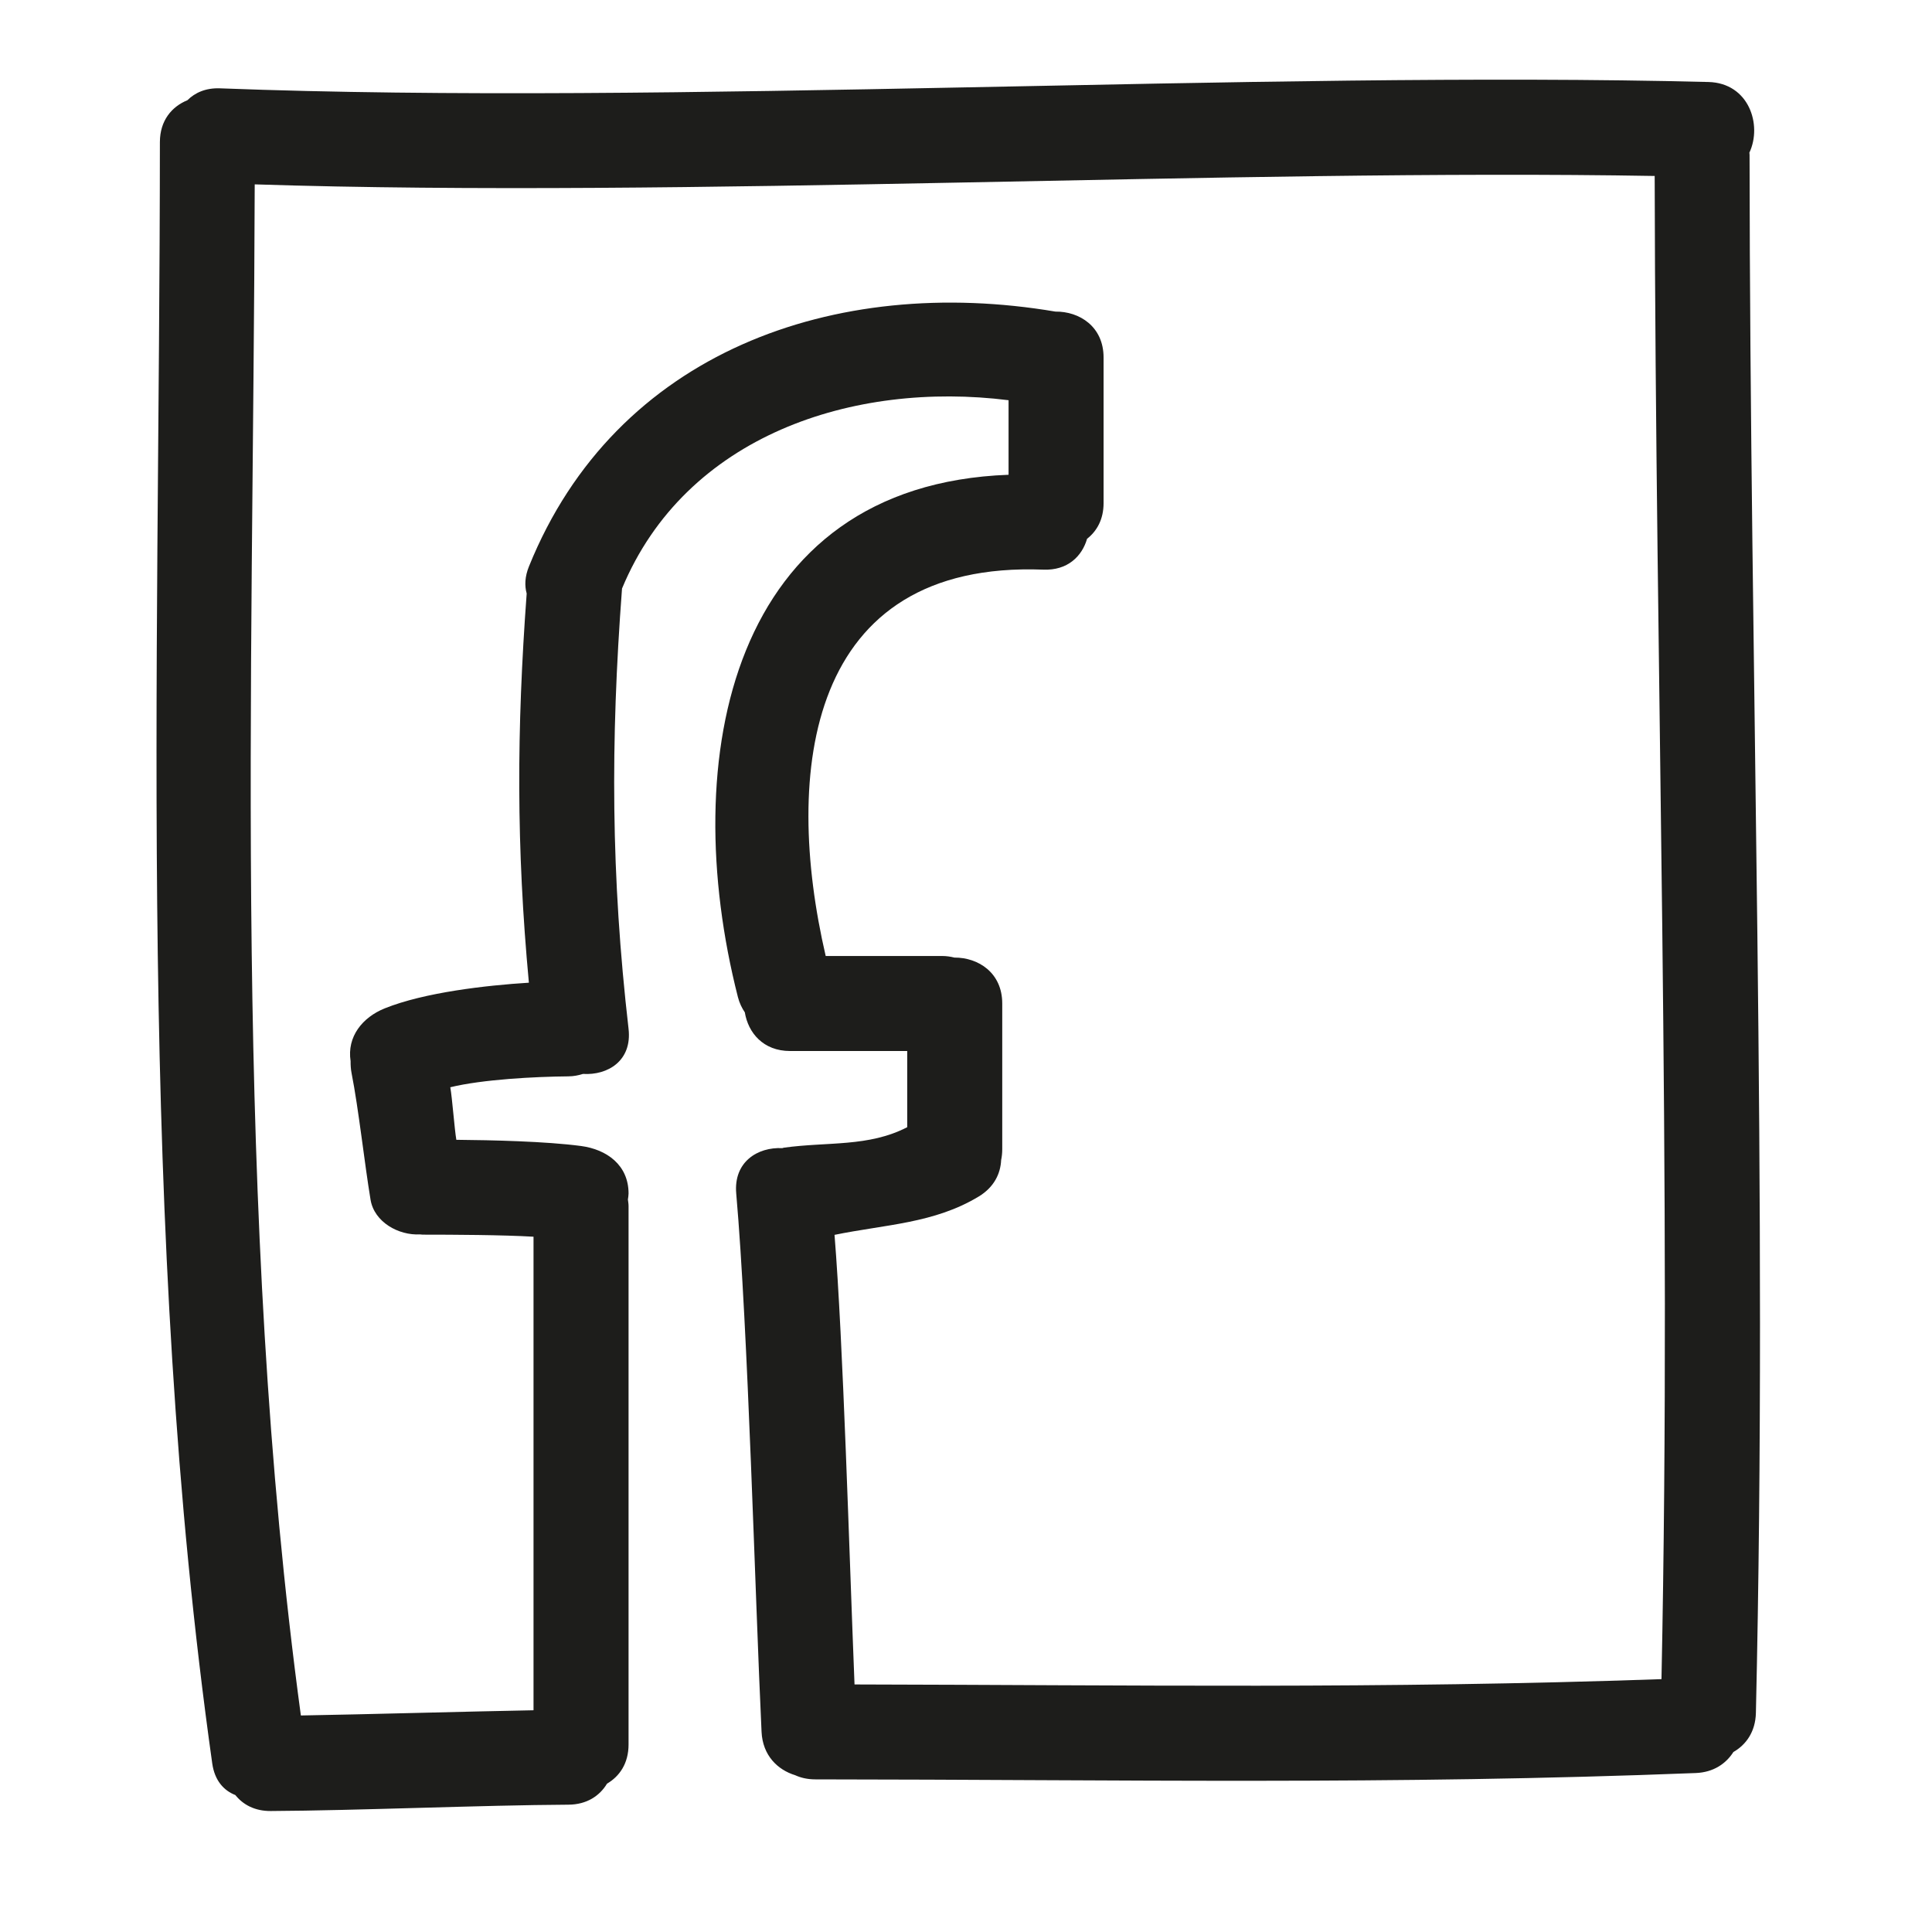
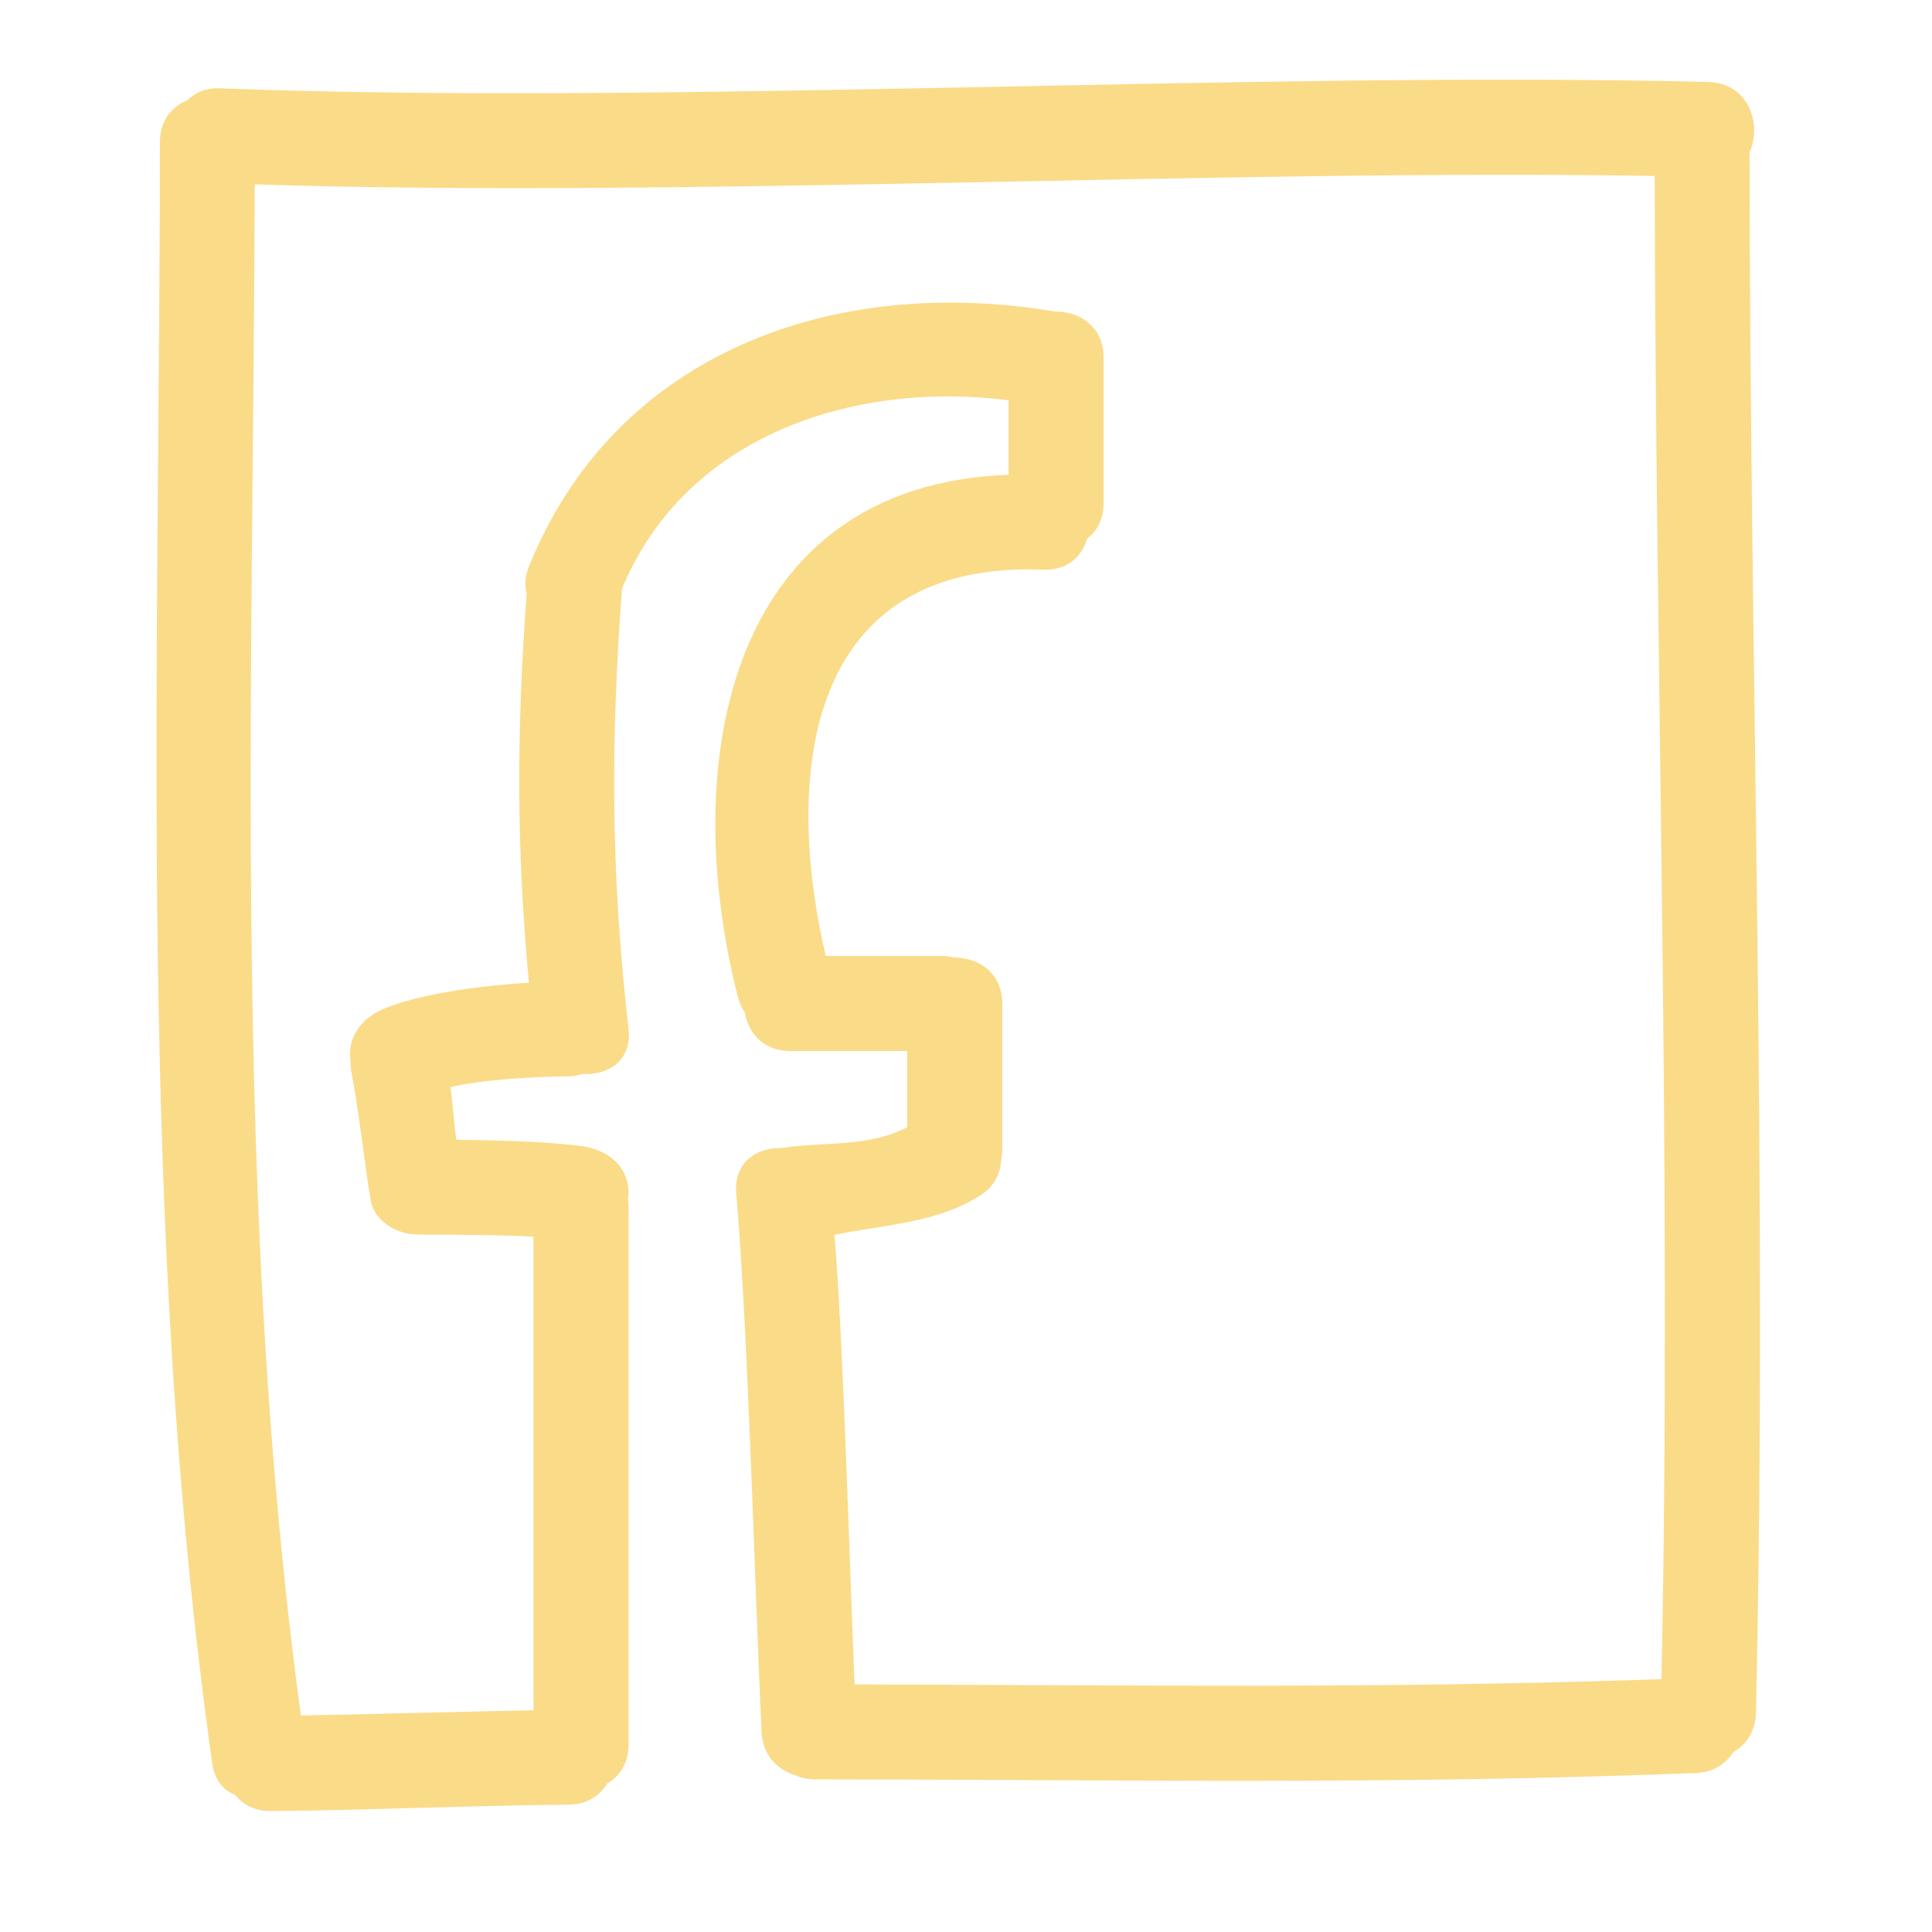
<svg xmlns="http://www.w3.org/2000/svg" version="1.1" id="Capa_1" x="0px" y="0px" width="100px" height="100px" viewBox="0 0 100 100" enable-background="new 0 0 100 100" xml:space="preserve">
  <g>
-     <path fill="#1D1D1B" d="M90.547,7.903c0.678-1.44-0.025-3.607-2.12-3.659C65.039,3.655,34.777,5.469,11.39,4.572   c-0.738-0.028-1.296,0.223-1.69,0.616c-0.8,0.326-1.424,1.044-1.424,2.17c-0.011,27.813-1.186,56.299,2.71,83.92   c0.125,0.884,0.598,1.401,1.195,1.633c0.395,0.495,1.002,0.832,1.832,0.827c4.482-0.023,10.924-0.304,15.407-0.328   c0.958-0.005,1.621-0.461,2-1.089c0.646-0.375,1.114-1.048,1.114-2.025V62.432c0-0.123-0.02-0.232-0.034-0.346   c0.015-0.104,0.034-0.208,0.034-0.31c0-1.474-1.13-2.282-2.458-2.459c-1.819-0.242-4.627-0.305-6.456-0.321   c-0.099-0.58-0.21-2.141-0.313-2.72c1.67-0.406,4.364-0.549,6.113-0.564c0.28-0.002,0.525-0.054,0.755-0.126   c1.292,0.08,2.548-0.687,2.359-2.333c-0.912-7.921-0.938-14.846-0.338-22.791c3.297-7.933,11.98-10.754,20.007-9.747v3.859   c-14.401,0.533-17.163,14.665-14.008,27.038c0.079,0.31,0.207,0.565,0.357,0.788c0.174,1.059,0.954,2,2.341,2h6.065v3.943   c-2.006,1.037-4.12,0.745-6.391,1.062c-0.027,0.004-0.049,0.017-0.075,0.022c-1.278-0.063-2.529,0.712-2.385,2.349   c0.613,6.983,0.977,20.864,1.311,27.865c0.058,1.218,0.827,1.963,1.739,2.243c0.299,0.137,0.647,0.216,1.047,0.216   c15.846,0.012,29.728,0.293,45.567-0.328c0.919-0.036,1.563-0.483,1.949-1.088c0.657-0.375,1.143-1.049,1.165-2.027   c0.617-26.882-0.305-53.761-0.328-80.643C90.559,7.975,90.549,7.942,90.547,7.903z M85.998,86.912   c-14.574,0.511-27.188,0.305-41.768,0.275c-0.274-6.804-0.587-17.727-1.035-23.271c2.637-0.541,5.156-0.588,7.463-1.984   c0.789-0.477,1.129-1.177,1.161-1.888c0.037-0.175,0.057-0.363,0.057-0.563v-7.54c0-1.593-1.241-2.384-2.476-2.377   c-0.198-0.049-0.407-0.082-0.639-0.082h-6.023c-2.215-9.538-0.964-20.471,11.269-19.997c1.248,0.048,1.995-0.686,2.26-1.598   c0.506-0.395,0.854-1.005,0.854-1.844v-7.54c0-1.601-1.253-2.391-2.494-2.375c-11.395-1.928-22.762,2.075-27.25,13.195   c-0.212,0.525-0.229,0.993-0.116,1.397c-0.521,7.059-0.541,13.107,0.114,20.144c-2.212,0.138-5.407,0.502-7.46,1.328   c-1.154,0.464-1.965,1.468-1.768,2.732c-0.002,0.205,0.009,0.412,0.05,0.62c0.365,1.851,0.673,4.696,0.983,6.556   c0.193,1.158,1.454,1.855,2.563,1.792c0.046,0.002,0.087,0.013,0.136,0.013c1.587,0,4.155,0.013,5.736,0.107v24.511   c-3.359,0.062-8.683,0.213-12.042,0.27c-3.533-26.066-2.459-52.992-2.389-79.25C35.4,10.26,63.774,8.728,85.646,9.108   C85.692,35.044,86.53,60.977,85.998,86.912z" />
+     <path fill="#fadb88" d="M90.547,7.903c0.678-1.44-0.025-3.607-2.12-3.659C65.039,3.655,34.777,5.469,11.39,4.572   c-0.738-0.028-1.296,0.223-1.69,0.616c-0.8,0.326-1.424,1.044-1.424,2.17c-0.011,27.813-1.186,56.299,2.71,83.92   c0.125,0.884,0.598,1.401,1.195,1.633c0.395,0.495,1.002,0.832,1.832,0.827c4.482-0.023,10.924-0.304,15.407-0.328   c0.958-0.005,1.621-0.461,2-1.089c0.646-0.375,1.114-1.048,1.114-2.025V62.432c0-0.123-0.02-0.232-0.034-0.346   c0.015-0.104,0.034-0.208,0.034-0.31c0-1.474-1.13-2.282-2.458-2.459c-1.819-0.242-4.627-0.305-6.456-0.321   c-0.099-0.58-0.21-2.141-0.313-2.72c1.67-0.406,4.364-0.549,6.113-0.564c0.28-0.002,0.525-0.054,0.755-0.126   c1.292,0.08,2.548-0.687,2.359-2.333c-0.912-7.921-0.938-14.846-0.338-22.791c3.297-7.933,11.98-10.754,20.007-9.747v3.859   c-14.401,0.533-17.163,14.665-14.008,27.038c0.079,0.31,0.207,0.565,0.357,0.788c0.174,1.059,0.954,2,2.341,2h6.065v3.943   c-2.006,1.037-4.12,0.745-6.391,1.062c-0.027,0.004-0.049,0.017-0.075,0.022c-1.278-0.063-2.529,0.712-2.385,2.349   c0.613,6.983,0.977,20.864,1.311,27.865c0.058,1.218,0.827,1.963,1.739,2.243c0.299,0.137,0.647,0.216,1.047,0.216   c15.846,0.012,29.728,0.293,45.567-0.328c0.919-0.036,1.563-0.483,1.949-1.088c0.657-0.375,1.143-1.049,1.165-2.027   c0.617-26.882-0.305-53.761-0.328-80.643C90.559,7.975,90.549,7.942,90.547,7.903z M85.998,86.912   c-14.574,0.511-27.188,0.305-41.768,0.275c-0.274-6.804-0.587-17.727-1.035-23.271c2.637-0.541,5.156-0.588,7.463-1.984   c0.789-0.477,1.129-1.177,1.161-1.888c0.037-0.175,0.057-0.363,0.057-0.563v-7.54c0-1.593-1.241-2.384-2.476-2.377   c-0.198-0.049-0.407-0.082-0.639-0.082h-6.023c-2.215-9.538-0.964-20.471,11.269-19.997c1.248,0.048,1.995-0.686,2.26-1.598   c0.506-0.395,0.854-1.005,0.854-1.844v-7.54c0-1.601-1.253-2.391-2.494-2.375c-11.395-1.928-22.762,2.075-27.25,13.195   c-0.212,0.525-0.229,0.993-0.116,1.397c-0.521,7.059-0.541,13.107,0.114,20.144c-2.212,0.138-5.407,0.502-7.46,1.328   c-1.154,0.464-1.965,1.468-1.768,2.732c-0.002,0.205,0.009,0.412,0.05,0.62c0.365,1.851,0.673,4.696,0.983,6.556   c0.193,1.158,1.454,1.855,2.563,1.792c0.046,0.002,0.087,0.013,0.136,0.013c1.587,0,4.155,0.013,5.736,0.107v24.511   c-3.359,0.062-8.683,0.213-12.042,0.27c-3.533-26.066-2.459-52.992-2.389-79.25C35.4,10.26,63.774,8.728,85.646,9.108   C85.692,35.044,86.53,60.977,85.998,86.912z" />
  </g>
</svg>
